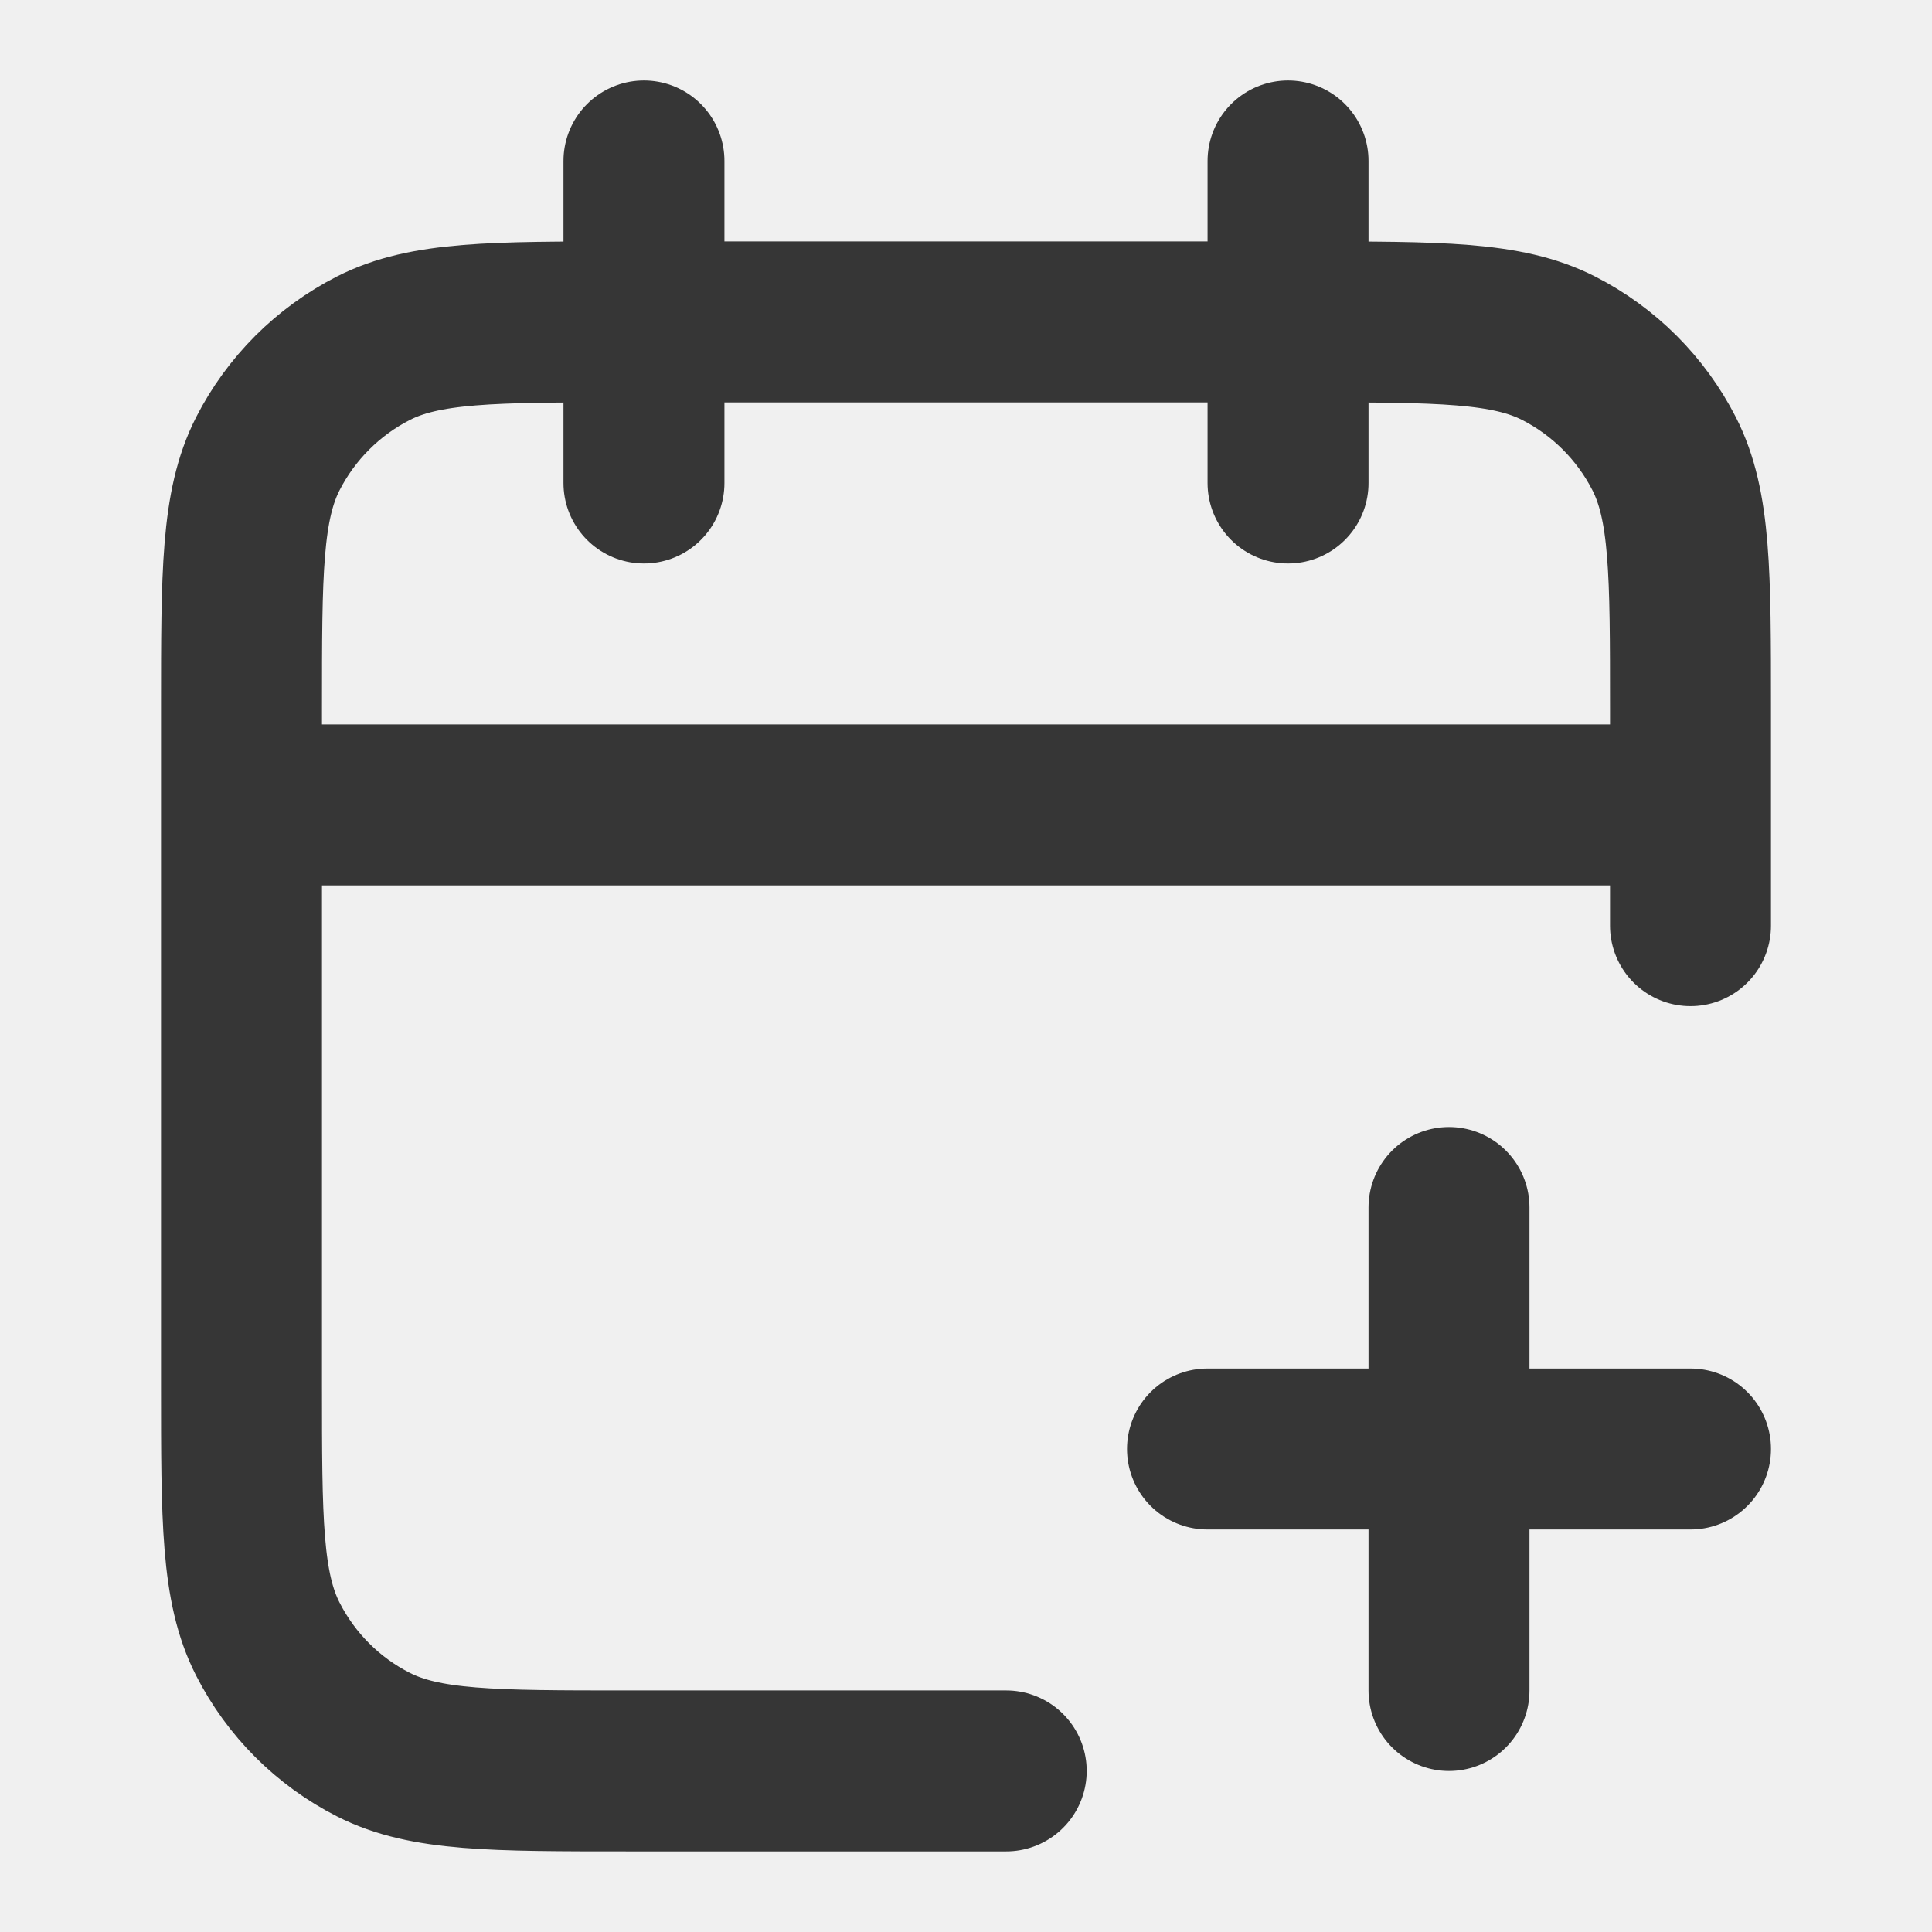
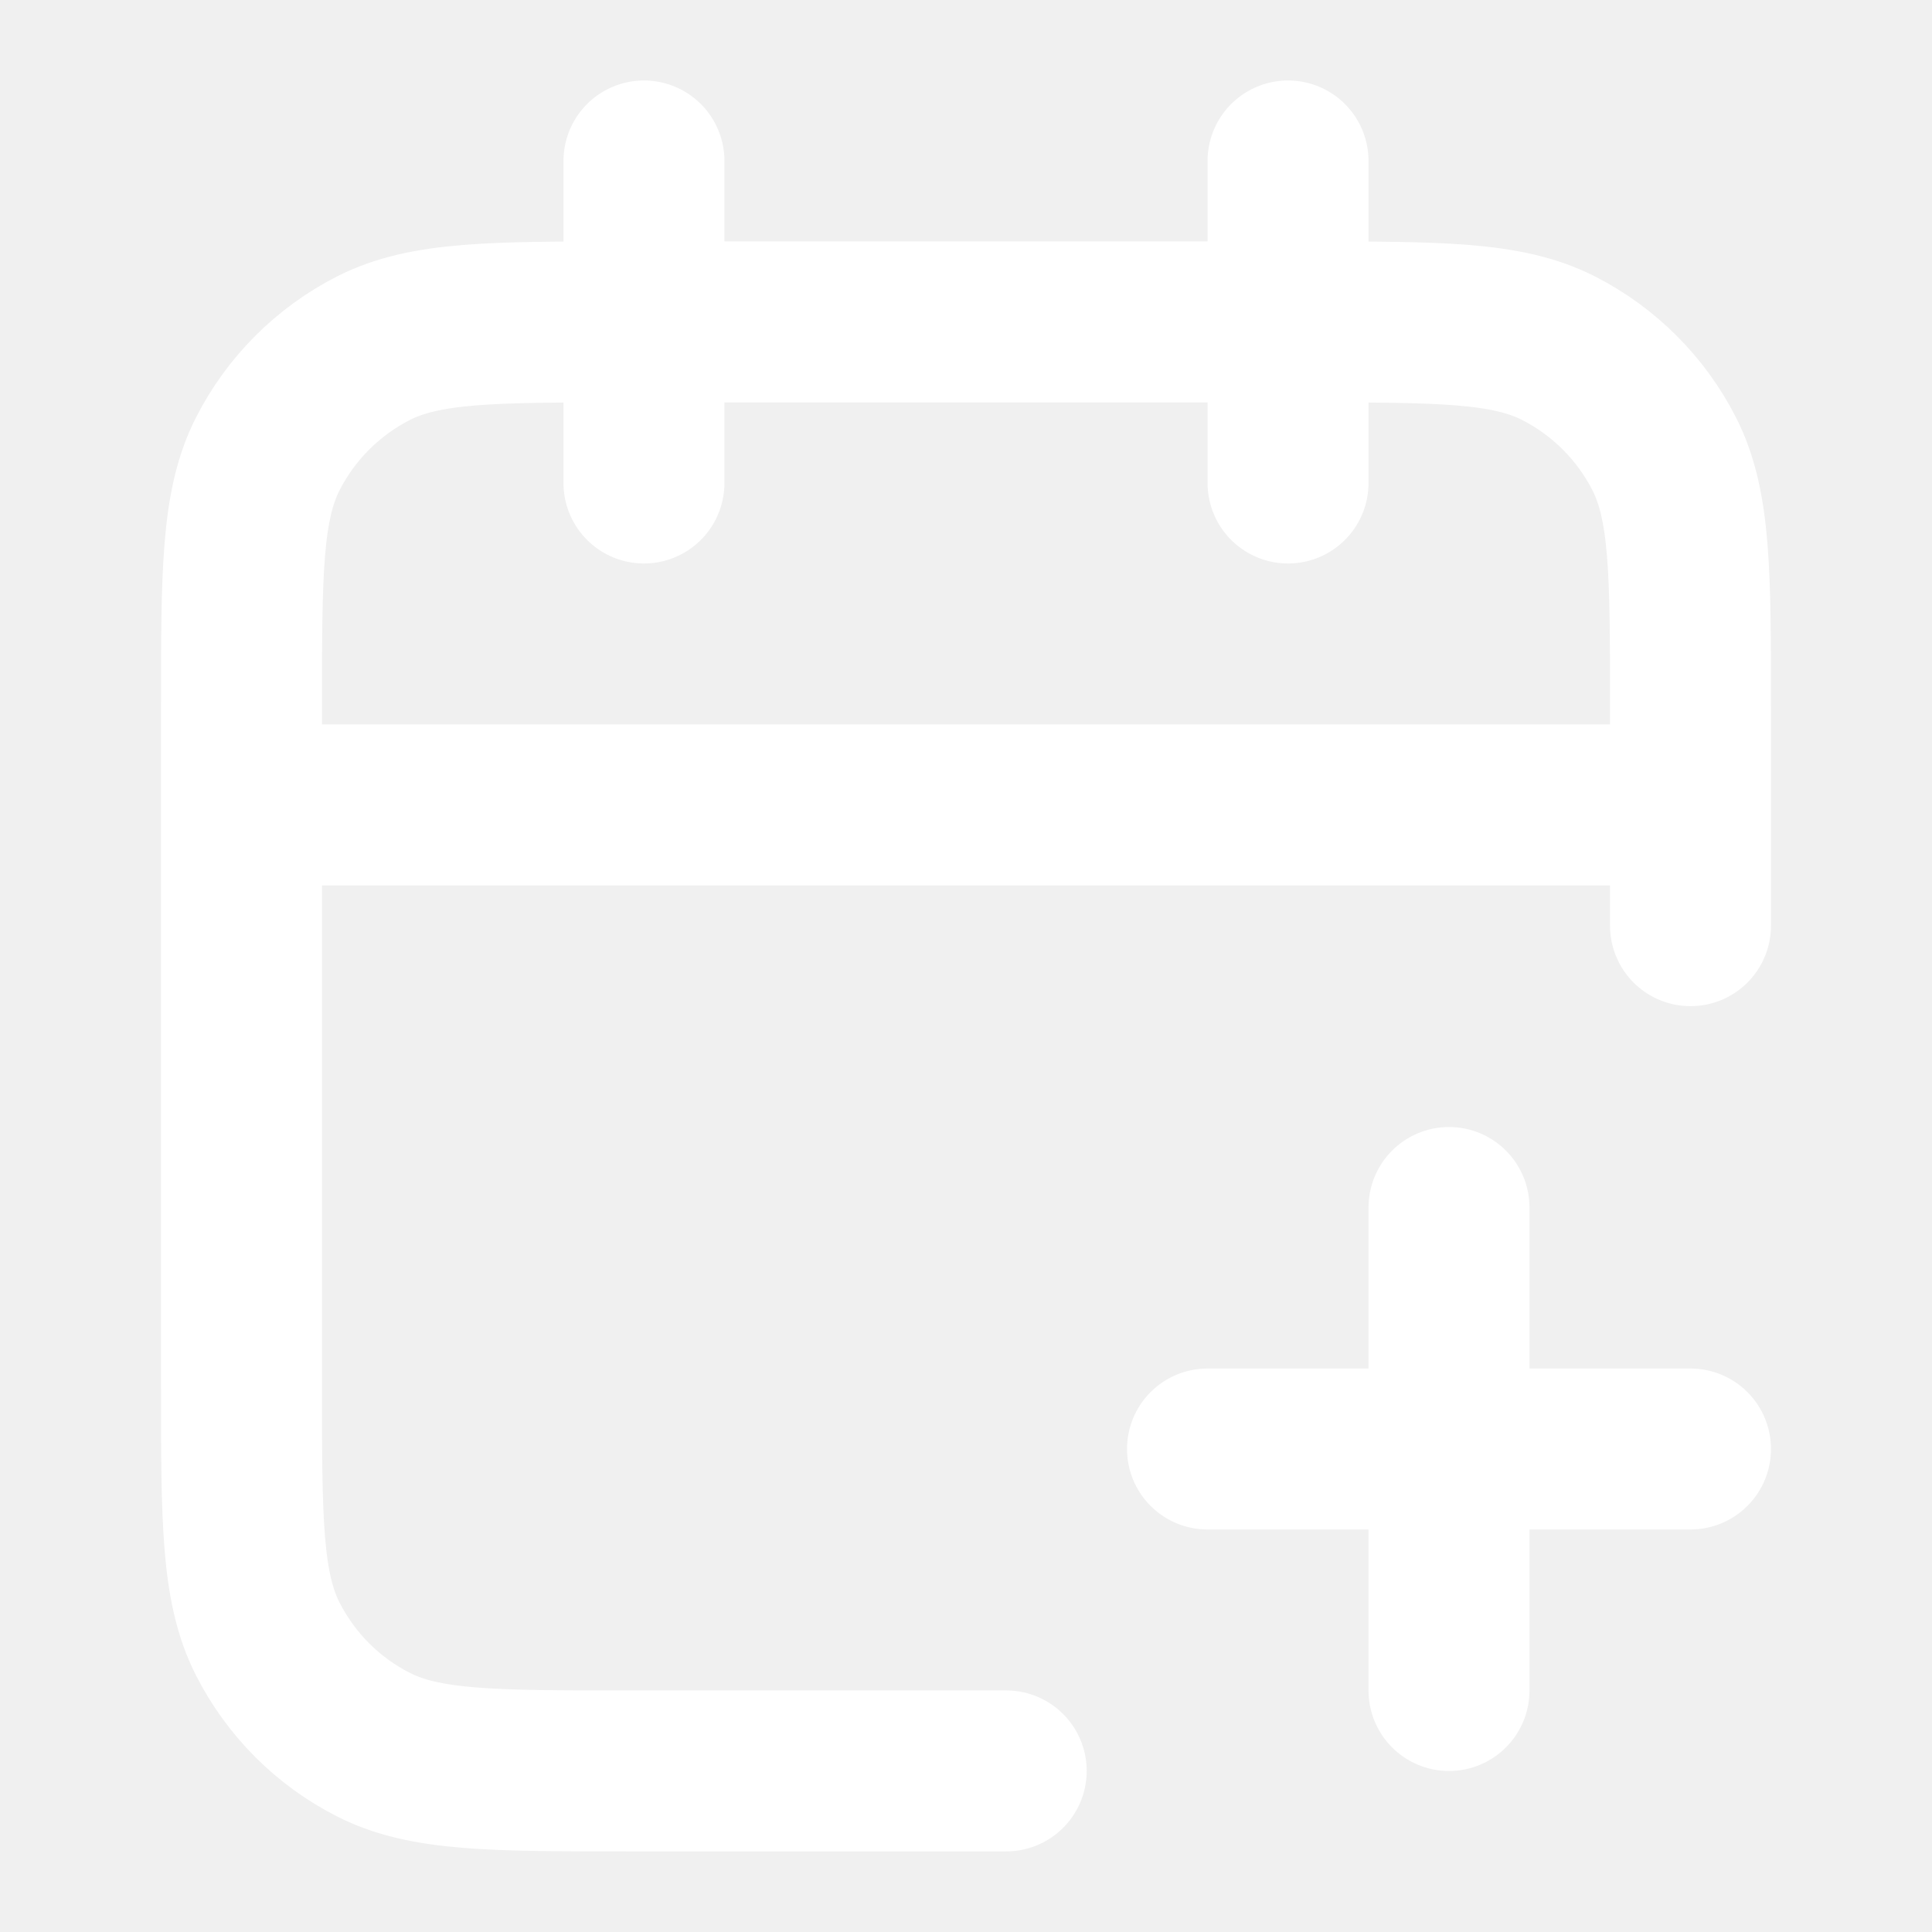
<svg xmlns="http://www.w3.org/2000/svg" width="16" height="16" viewBox="0 0 16 16" fill="none">
-   <path d="M14 7.666V5.866C14 4.746 14 4.186 13.782 3.758C13.59 3.382 13.284 3.076 12.908 2.884C12.48 2.666 11.92 2.666 10.8 2.666H5.2C4.08 2.666 3.52 2.666 3.092 2.884C2.716 3.076 2.41 3.382 2.218 3.758C2 4.186 2 4.746 2 5.866V11.466C2 12.586 2 13.146 2.218 13.574C2.41 13.951 2.716 14.257 3.092 14.448C3.52 14.666 4.08 14.666 5.2 14.666H8.333M14 6.666H2M10.667 1.333V4M5.333 1.333V4M12 14V10M10 12H14" stroke="#363636" stroke-width="1.333" stroke-linecap="round" stroke-linejoin="round" />
+   <path d="M14 7.666V5.866C14 4.746 14 4.186 13.782 3.758C13.59 3.382 13.284 3.076 12.908 2.884C12.48 2.666 11.92 2.666 10.8 2.666H5.2C4.08 2.666 3.52 2.666 3.092 2.884C2.716 3.076 2.41 3.382 2.218 3.758C2 4.186 2 4.746 2 5.866V11.466C2 12.586 2 13.146 2.218 13.574C2.41 13.951 2.716 14.257 3.092 14.448C3.52 14.666 4.08 14.666 5.2 14.666H8.333M14 6.666H2M10.667 1.333V4M5.333 1.333V4M12 14V10M10 12H14" stroke="white" stroke-width="1.333" stroke-linecap="round" stroke-linejoin="round" />
</svg>
